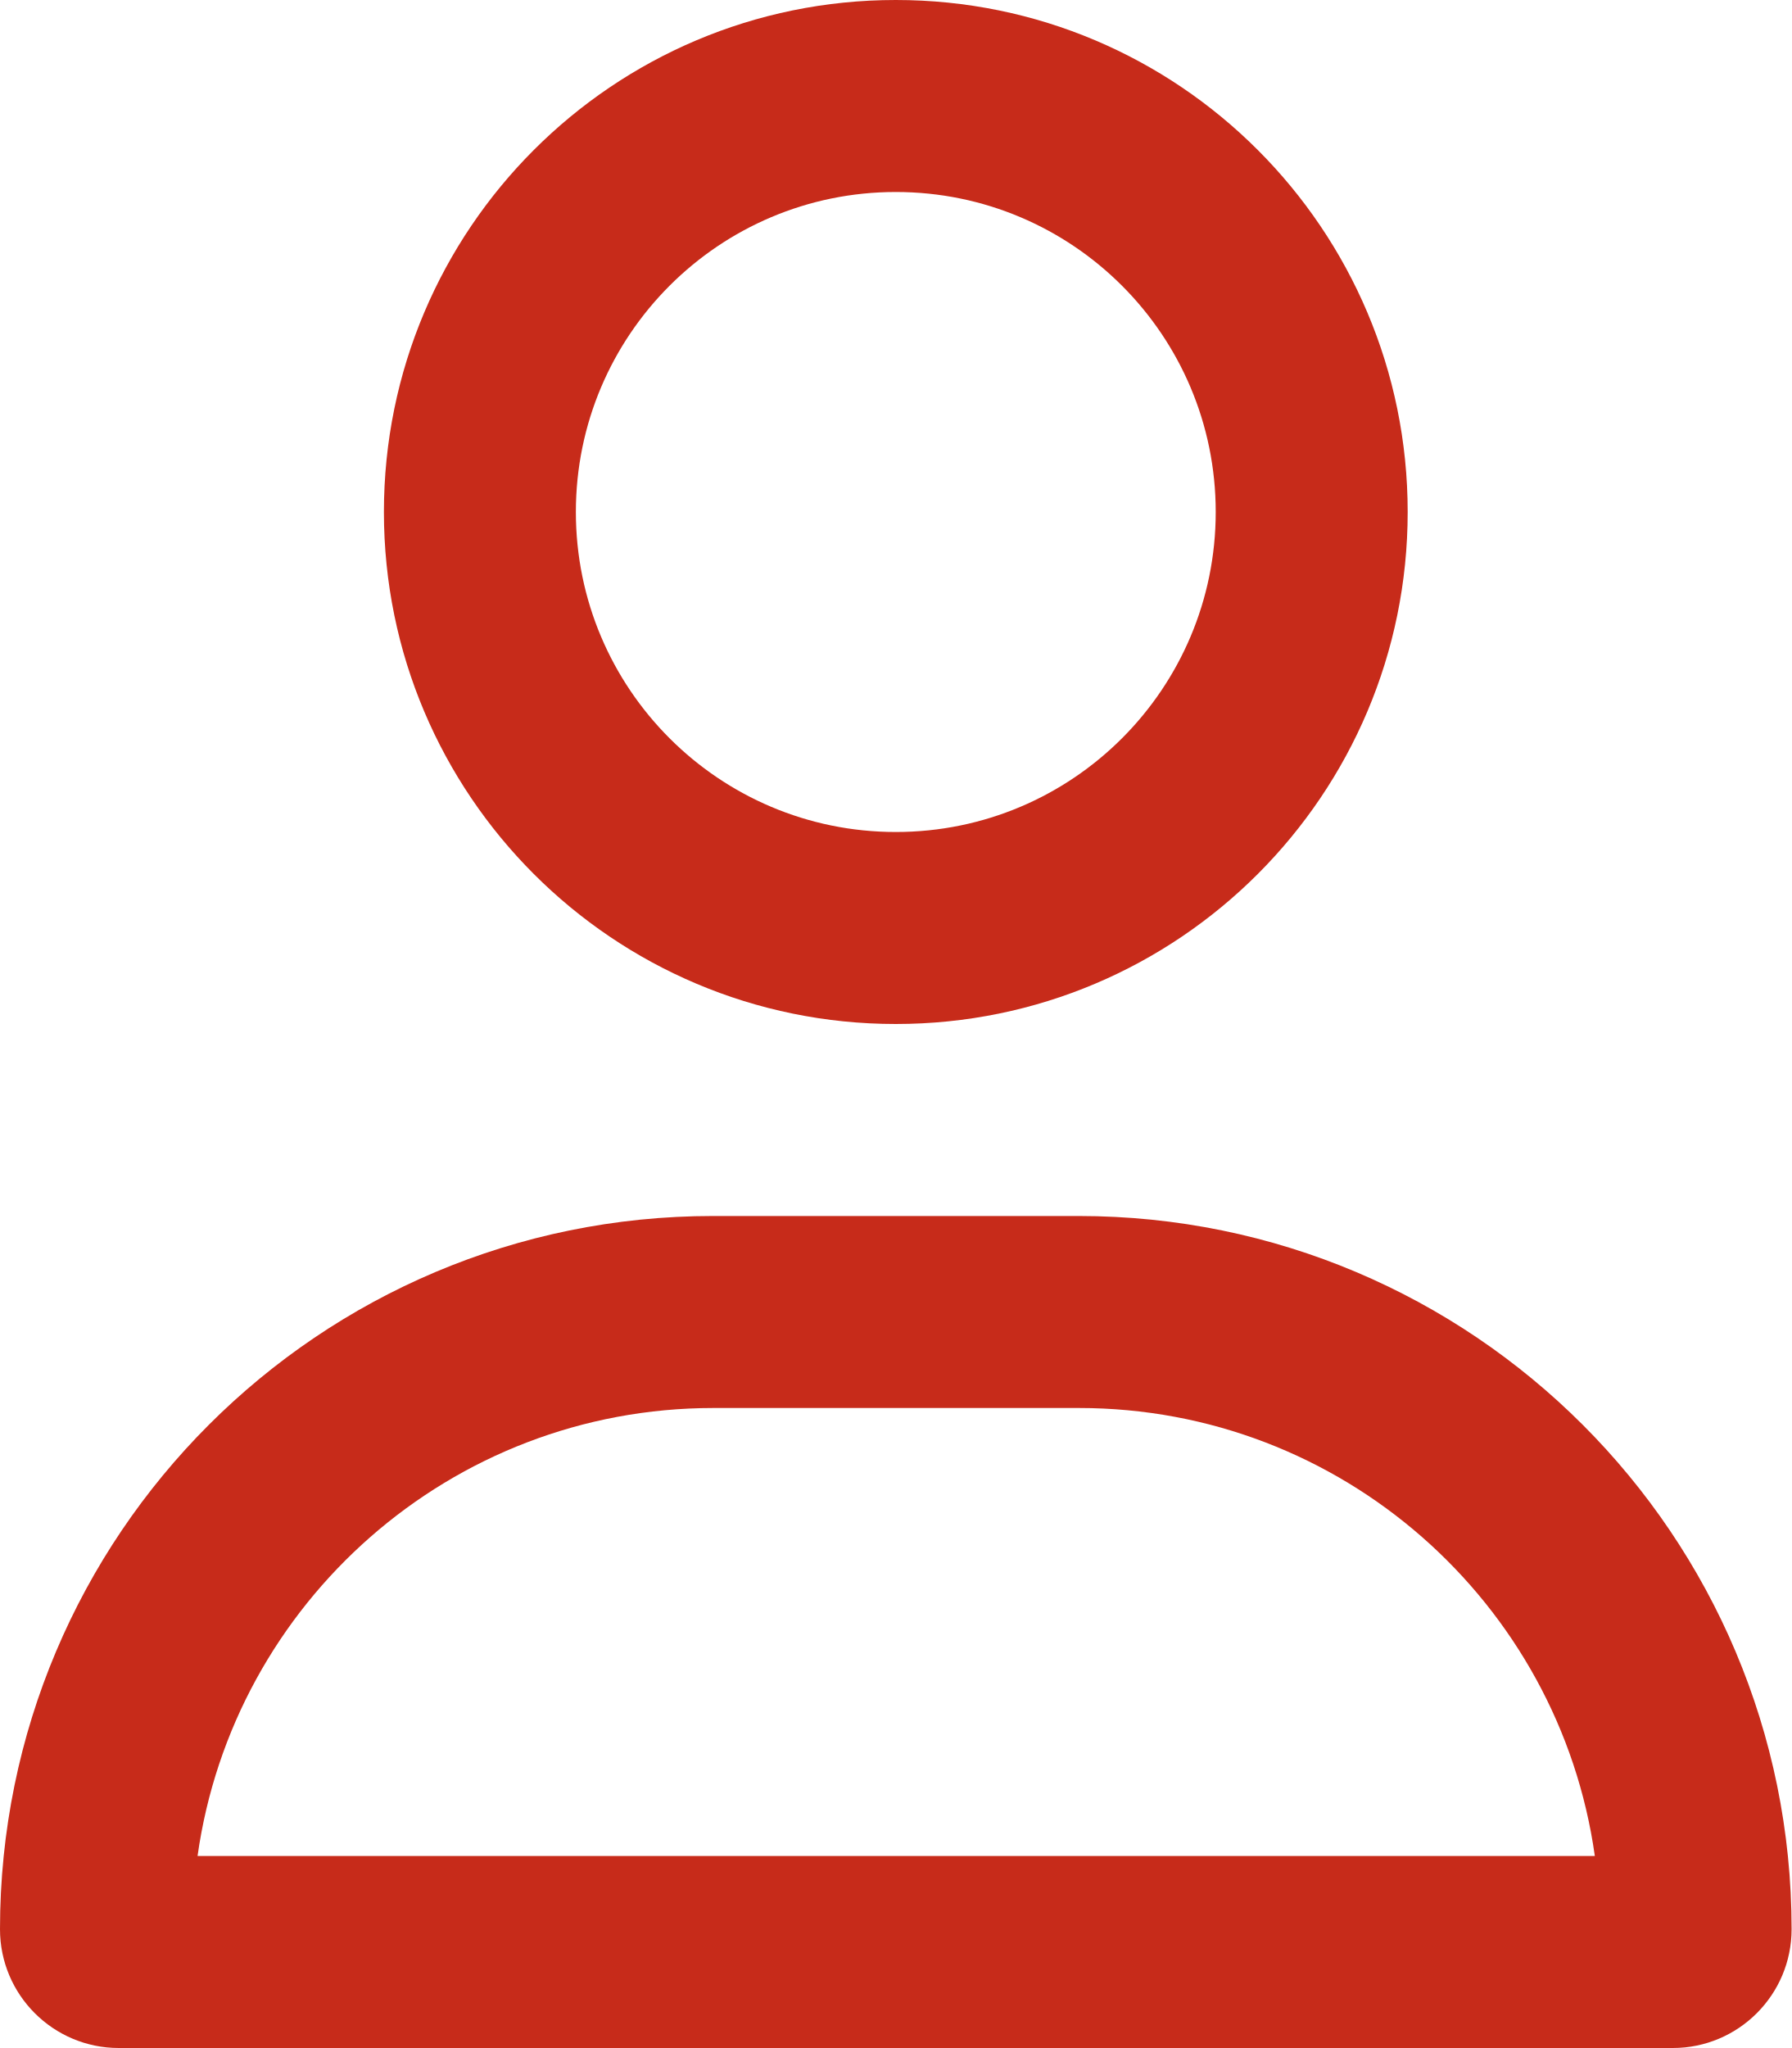
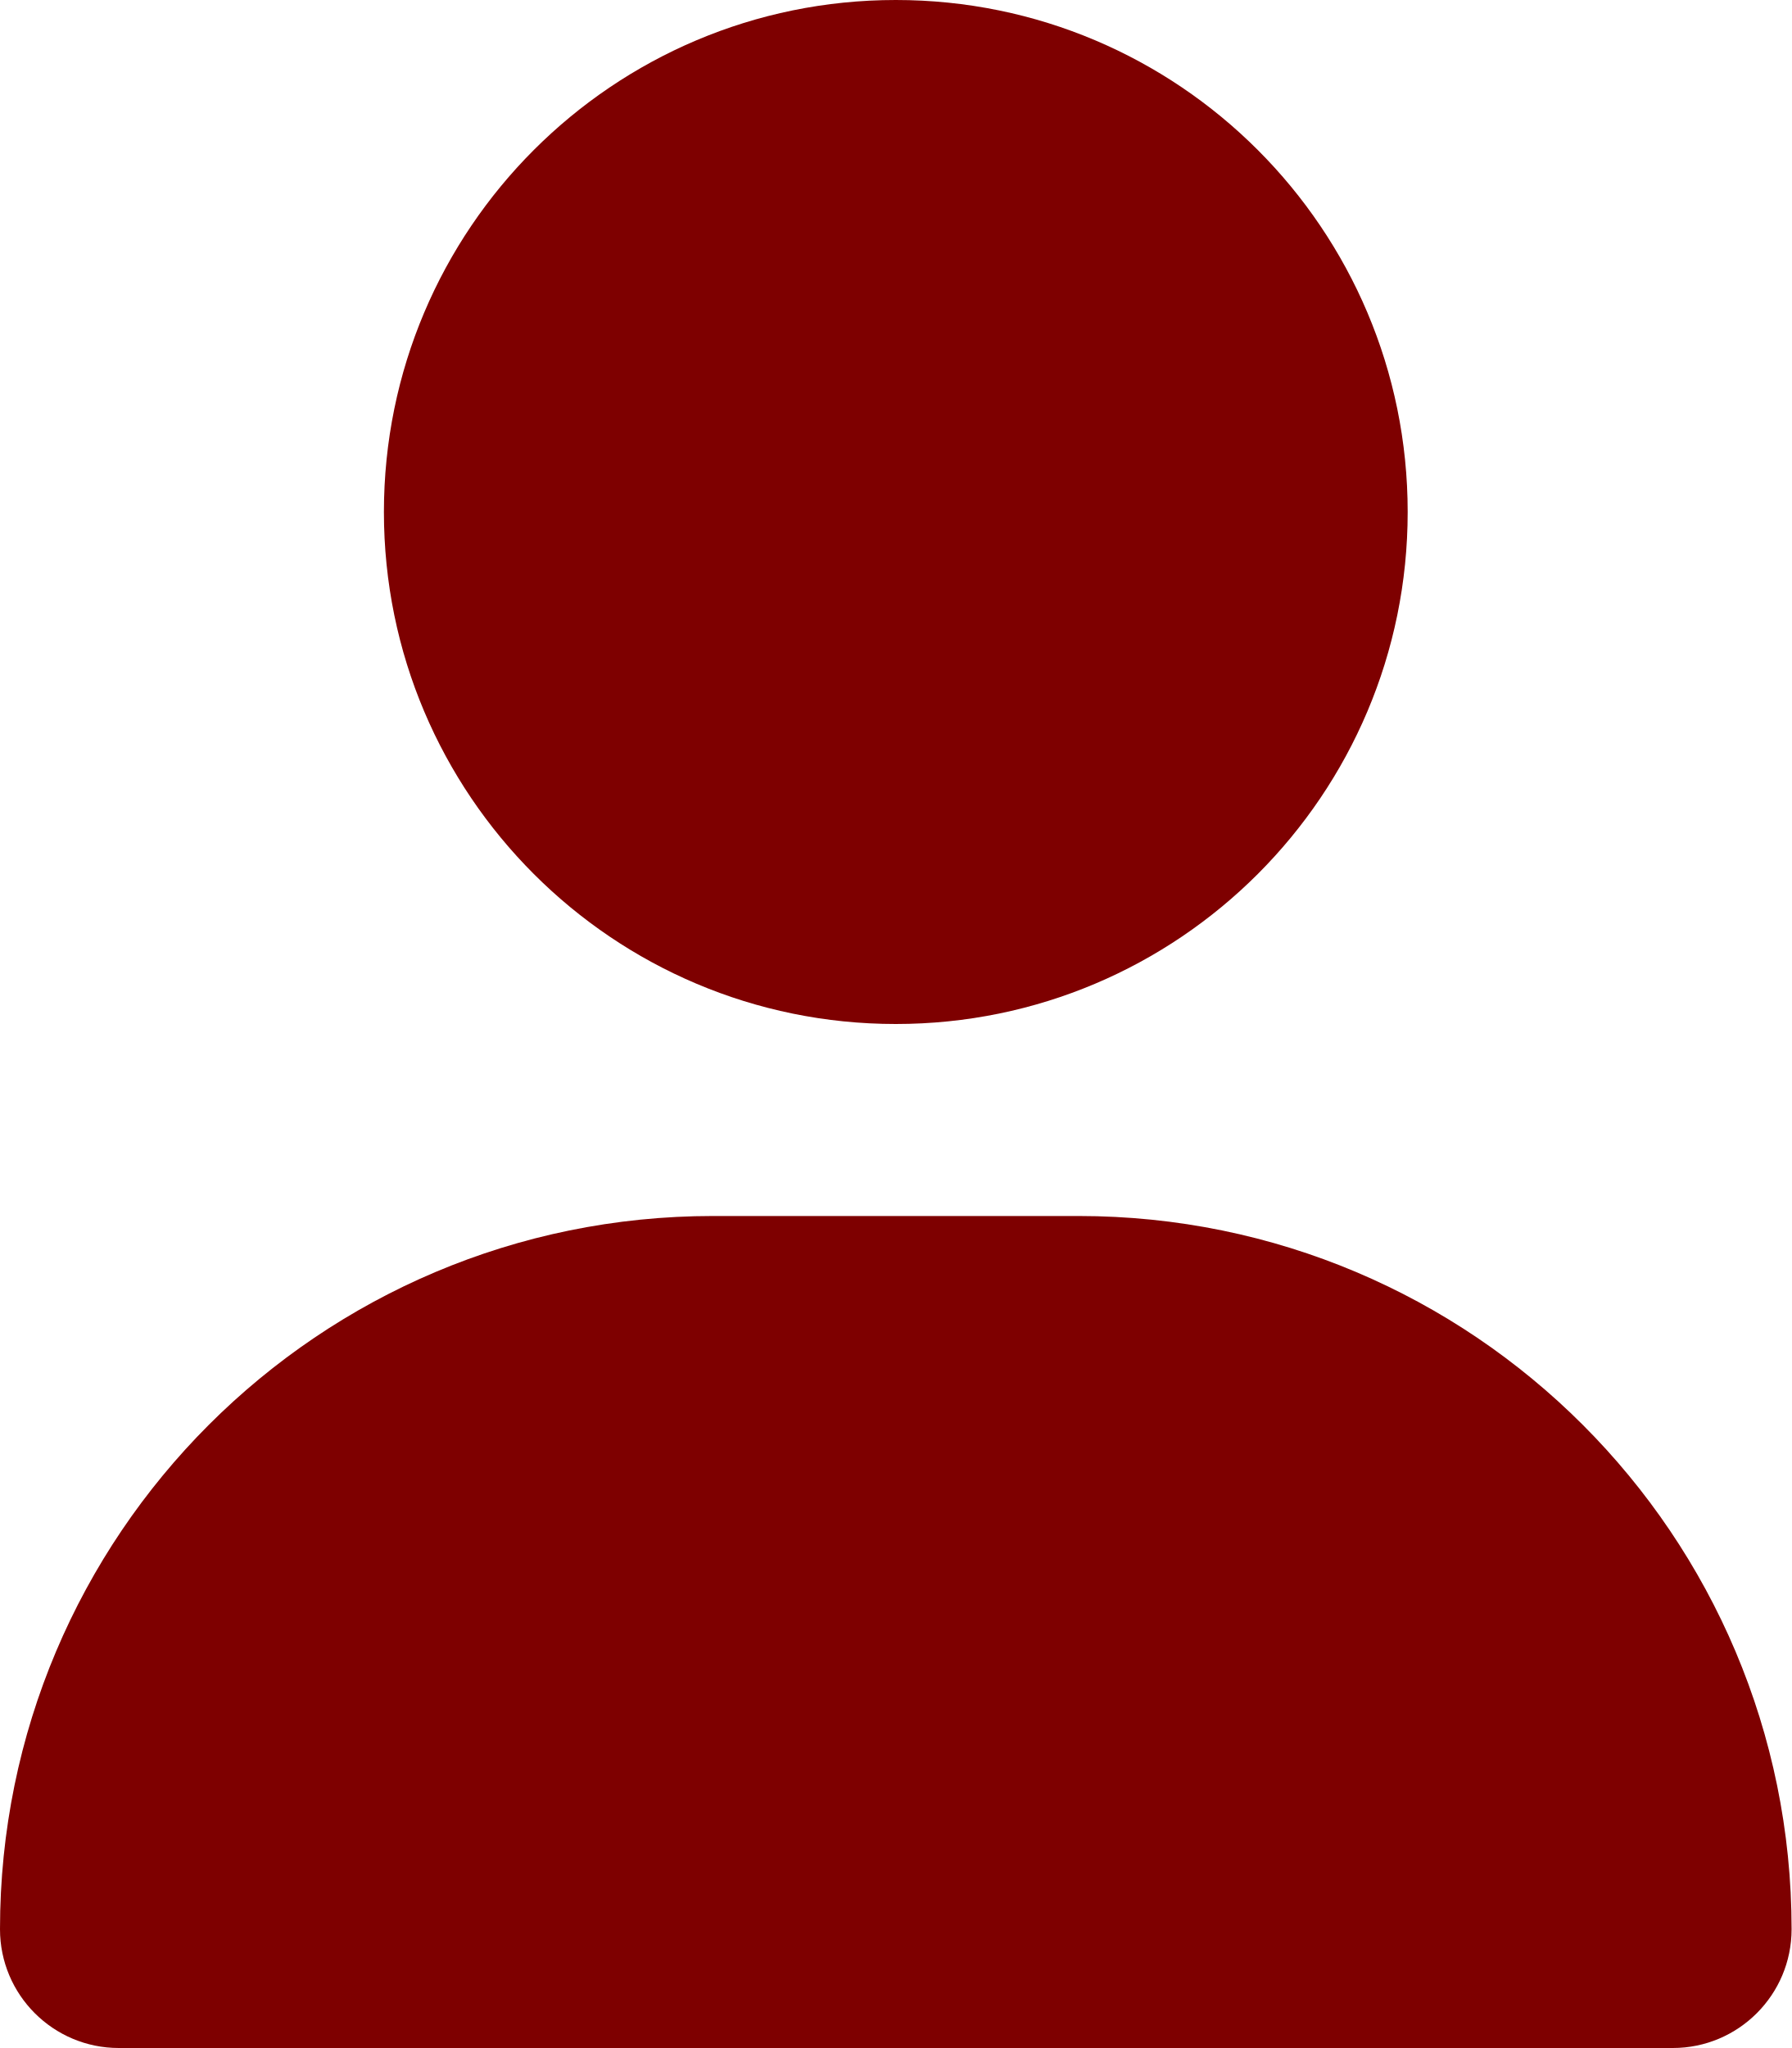
<svg xmlns="http://www.w3.org/2000/svg" viewBox="0 0 448 512">
-   <path fill="#c72b1a" d="M304 128a80 80 0 1 0 -160 0 80 80 0 1 0 160 0zM96 128a128 128 0 1 1 256 0A128 128 0 1 1 96 128zM49.3 464l349.5 0c-8.9-63.3-63.3-112-129-112l-91.4 0c-65.7 0-120.1 48.7-129 112zM0 482.3C0 383.8 79.8 304 178.3 304l91.4 0C368.2 304 448 383.8 448 482.3c0 16.4-13.3 29.7-29.7 29.7L29.7 512C13.3 512 0 498.7 0 482.3z" />
+   <path fill="#7e0000" d="M224 256A128 128 0 1 0 224 0a128 128 0 1 0 0 256zm-45.7 48C79.8 304 0 383.8 0 482.3C0 498.7 13.3 512 29.7 512l388.6 0c16.4 0 29.7-13.3 29.7-29.7C448 383.8 368.2 304 269.7 304l-91.4 0z" />
</svg>
